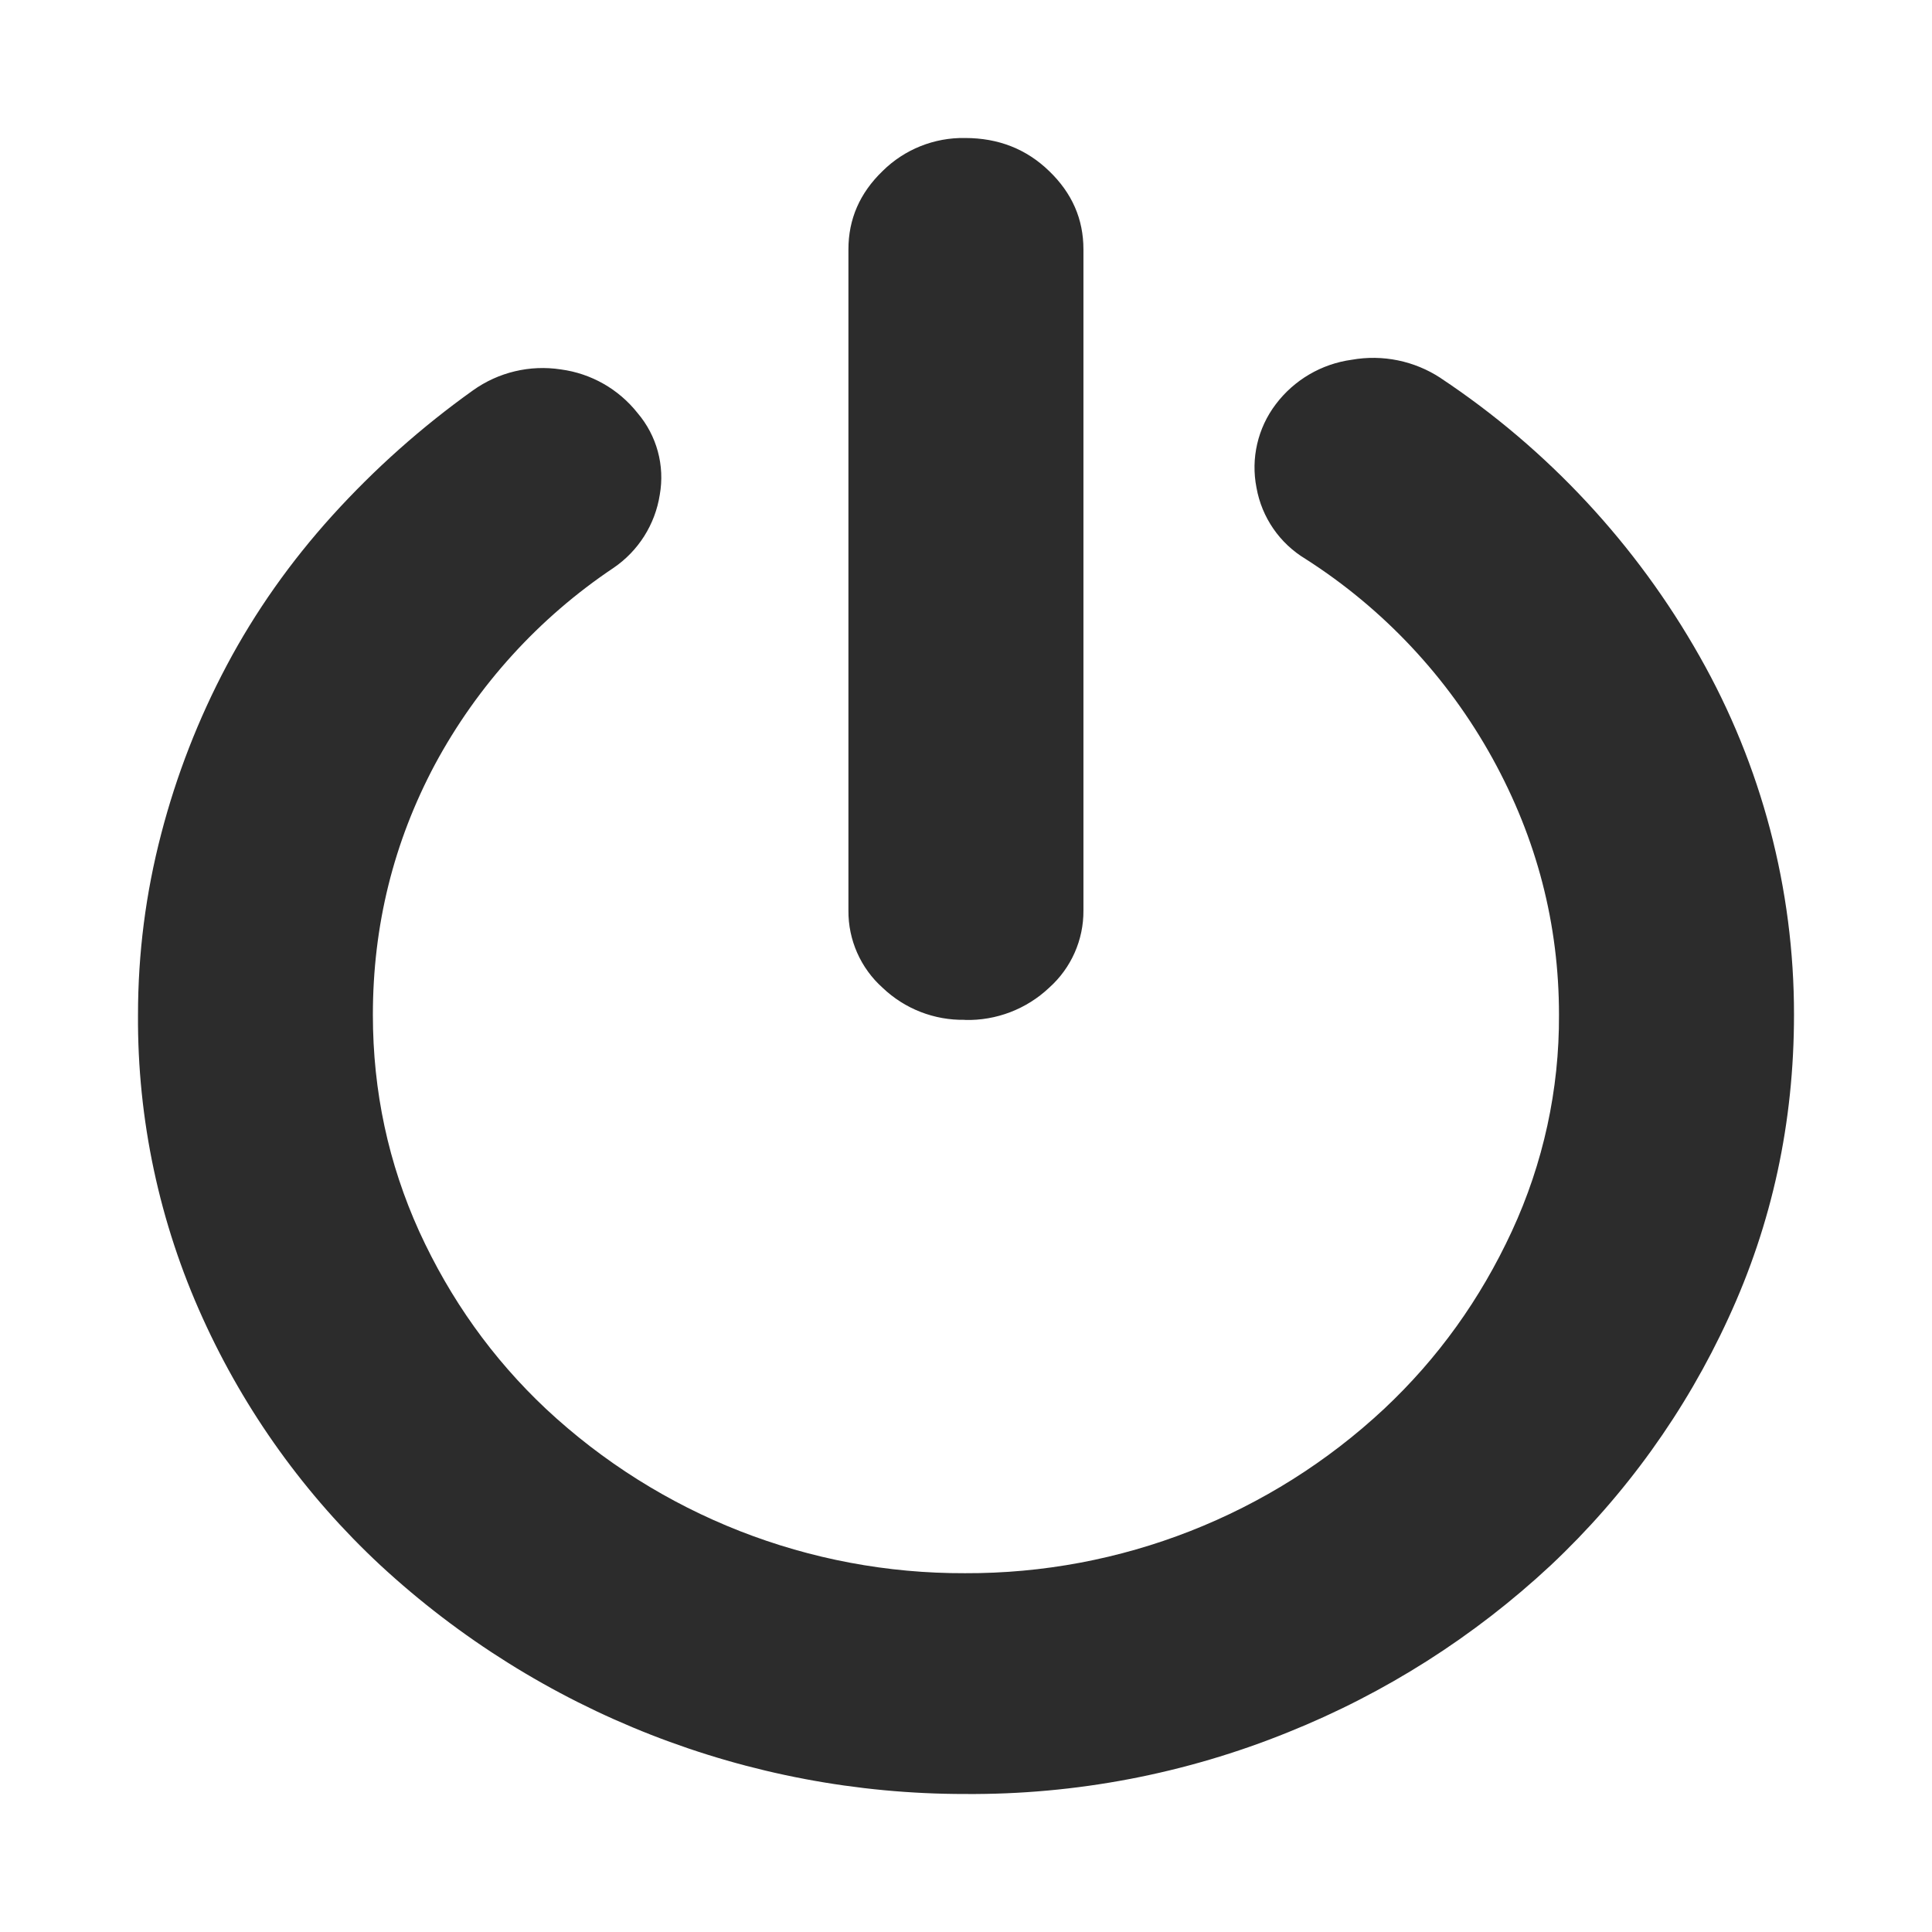
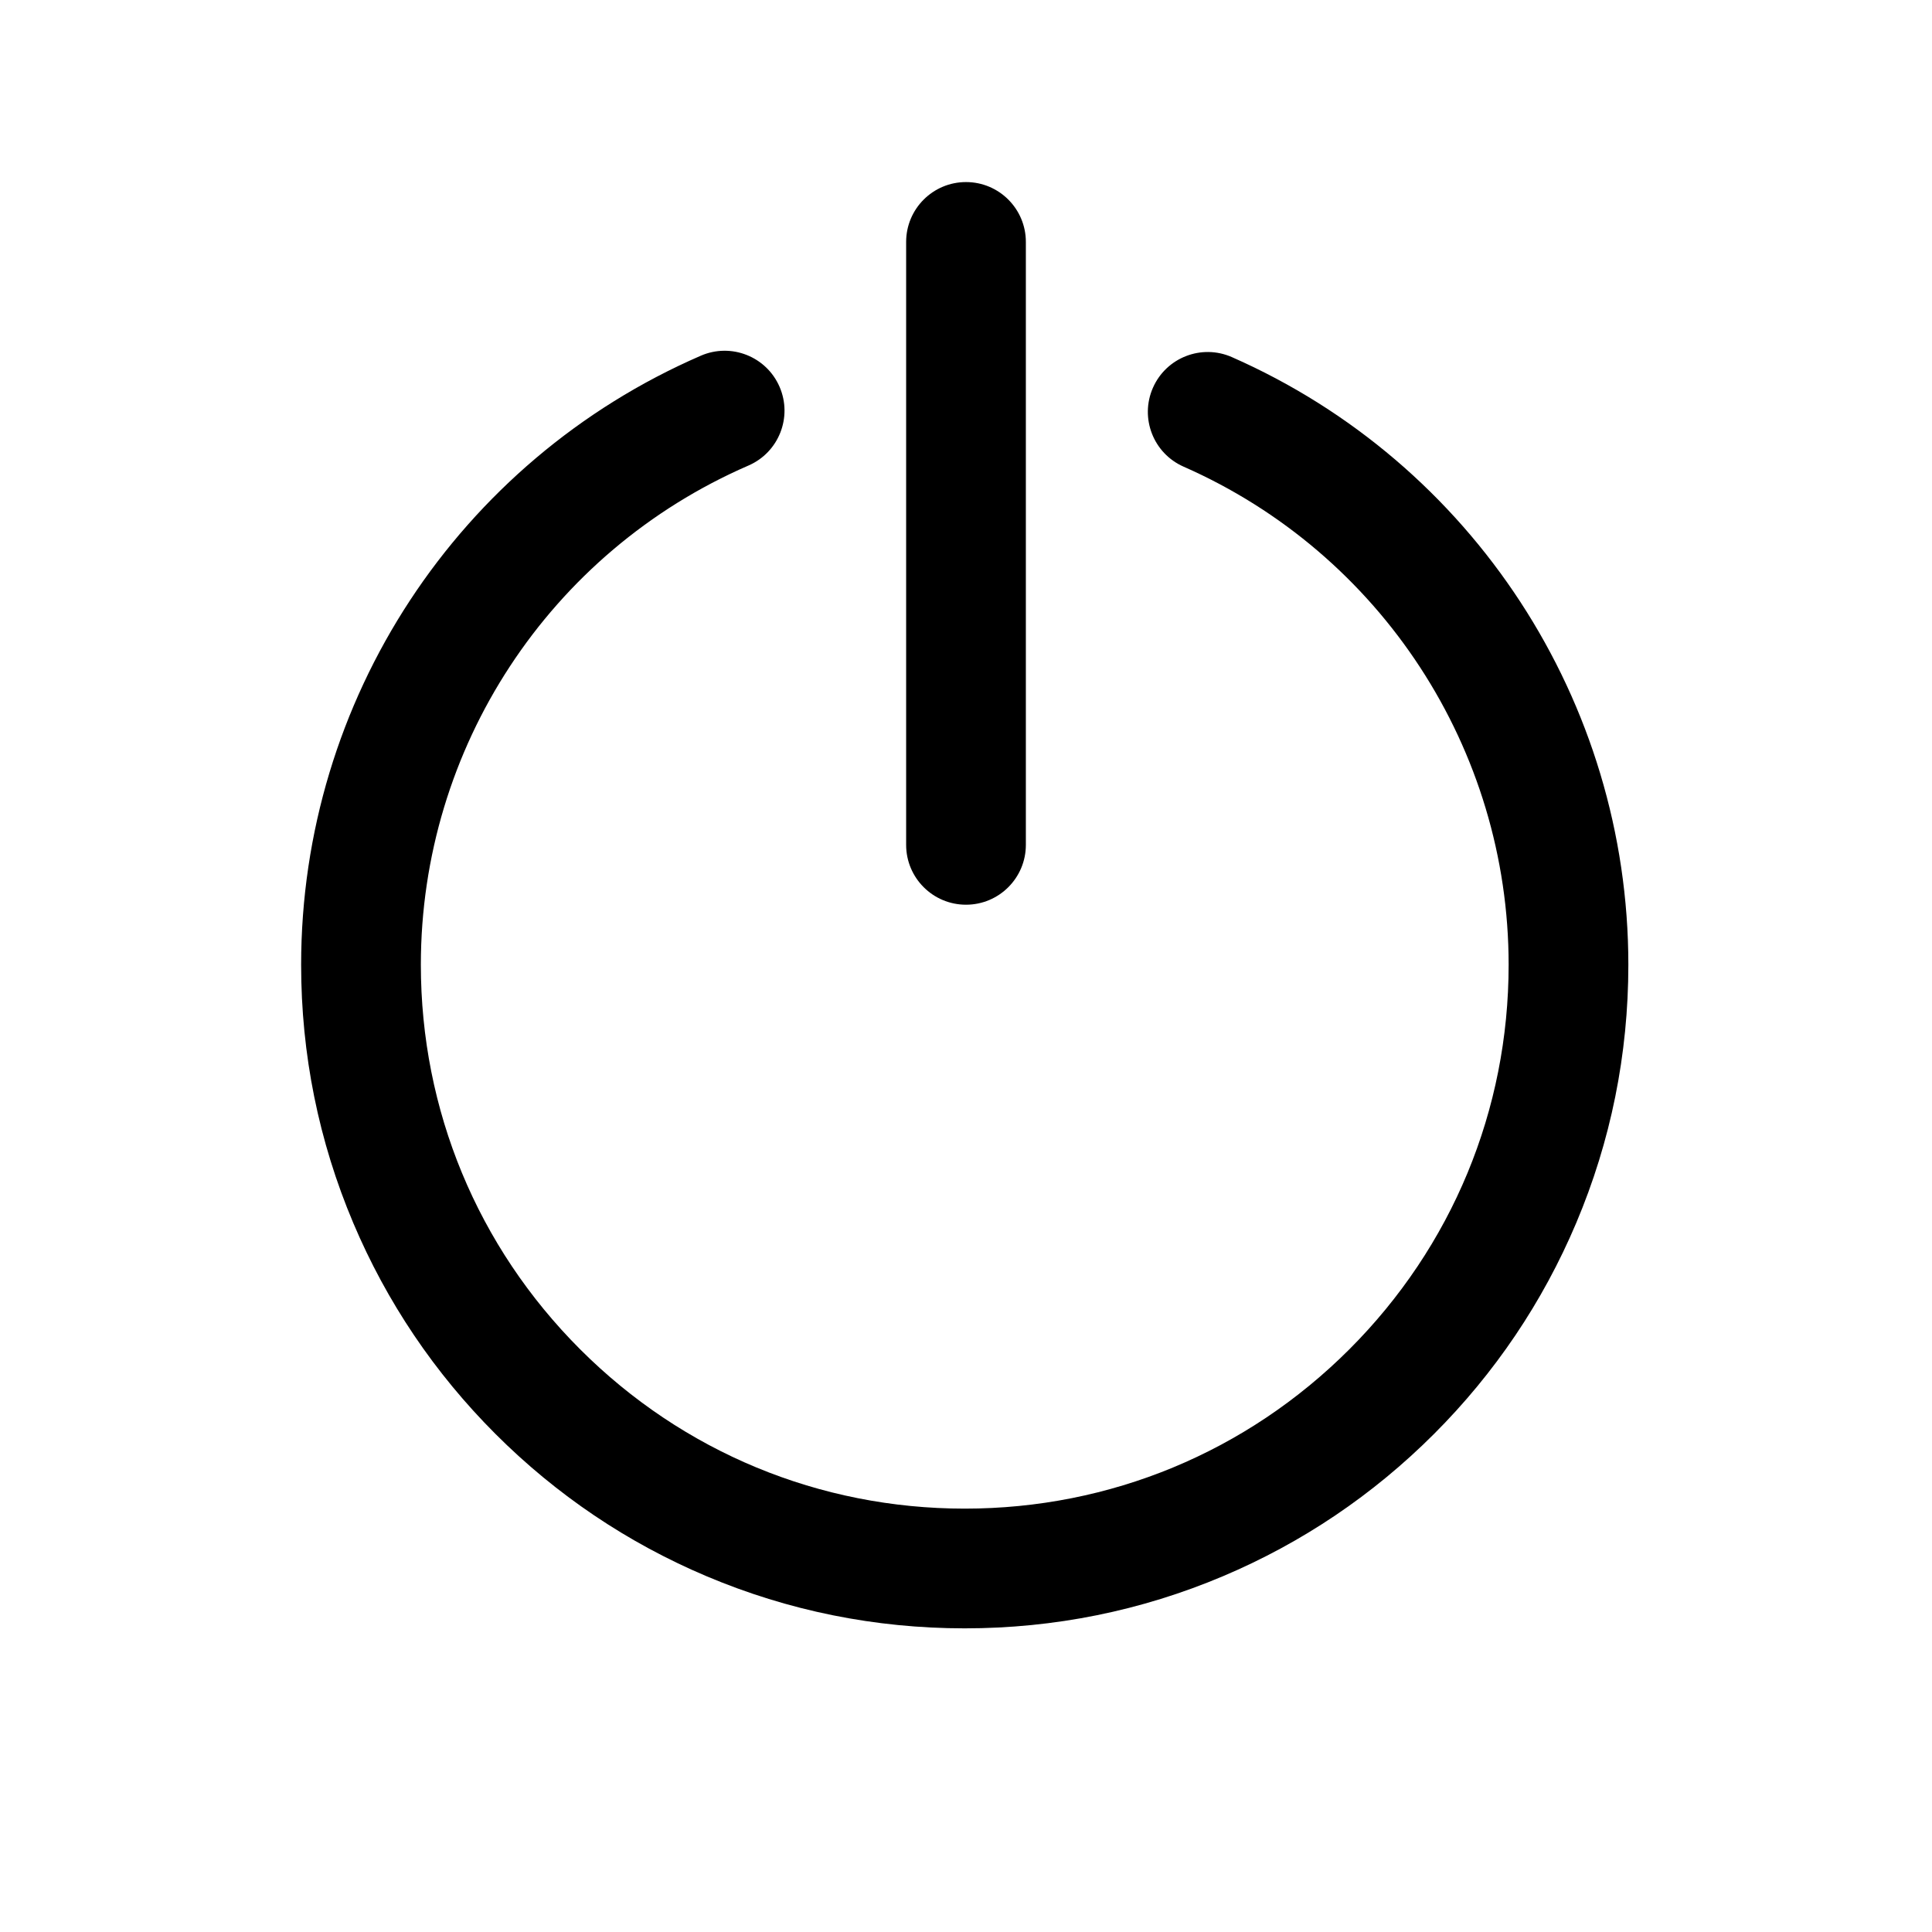
- <svg xmlns="http://www.w3.org/2000/svg" t="1785243641817" class="icon" viewBox="0 0 1024 1024" version="1.1" p-id="31697" width="256" height="256">
-   <path d="M763.611 200.411a432.567 432.567 0 0 1 137.216 147.456A384.219 384.219 0 0 1 950.857 537.819c0 57.125-11.63 110.811-34.816 160.914a420.571 420.571 0 0 1-94.135 130.926 449.975 449.975 0 0 1-139.264 88.503 447.122 447.122 0 0 1-171.154 32.695 456.192 456.192 0 0 1-309.906-121.271 410.185 410.185 0 0 1-94.135-130.926A382.537 382.537 0 0 1 73.143 537.819c0-32.475 4.096-64.439 12.288-95.817a410.331 410.331 0 0 1 34.816-89.454c14.994-28.233 33.646-54.711 55.881-79.287a465.335 465.335 0 0 1 74.533-66.341 63.488 63.488 0 0 1 46.592-11.118 62.318 62.318 0 0 1 40.667 23.113 52.59 52.59 0 0 1 11.776 43.301 57.637 57.637 0 0 1-24.503 38.766 291.84 291.84 0 0 0-94.647 104.155c-21.943 41.179-32.914 85.431-32.914 132.754 0 40.594 8.265 78.848 24.576 114.834 16.384 35.84 38.766 67.291 67.145 93.989a323.584 323.584 0 0 0 222.135 87.113 323.511 323.511 0 0 0 222.135-87.113c28.526-26.77 50.981-58.075 67.657-94.062a269.605 269.605 0 0 0 25.015-114.834c0-47.909-11.703-93.184-35.255-135.899A294.034 294.034 0 0 0 691.931 296.229a55.369 55.369 0 0 1-25.966-37.742 55.442 55.442 0 0 1 10.24-44.251 60.709 60.709 0 0 1 40.229-23.552 65.097 65.097 0 0 1 47.104 9.655zM511.415 540.526a61.44 61.44 0 0 1-43.593-16.969 54.345 54.345 0 0 1-18.139-41.033v-350.354c0-16.018 5.998-29.842 18.139-41.545A60.562 60.562 0 0 1 511.488 73.143c17.701 0 32.549 5.851 44.617 17.554 12.142 11.703 18.139 25.454 18.139 41.472v350.354a54.345 54.345 0 0 1-18.139 40.96 62.683 62.683 0 0 1-44.617 17.115z" fill="#2c2c2c" p-id="31698" />
+ <svg xmlns="http://www.w3.org/2000/svg" t="1785302095723" class="icon" viewBox="0 0 1024 1024" version="1.1" p-id="7527" width="256" height="256">
+   <path d="M652.899 189.266c-16.036-7.058-34.761 0.22-41.82 16.258-7.059 16.038 0.221 34.761 16.258 41.819 104.649 46.06 172.27 149.682 172.27 263.991 0 77-29.986 149.392-84.434 203.839s-126.839 84.434-203.839 84.434-149.393-29.986-203.84-84.434c-54.448-54.447-84.433-126.839-84.433-203.839 0-114.963 68.159-218.821 173.642-264.591 16.075-6.975 23.451-25.659 16.477-41.733-6.975-16.075-25.662-23.452-41.734-16.477-128.688 55.837-211.839 182.544-211.839 322.8 0 47.469 9.304 93.535 27.653 136.917 17.717 41.887 43.073 79.499 75.365 111.791 32.292 32.291 69.903 57.647 111.791 75.364 43.383 18.35 89.449 27.653 136.918 27.653 47.468 0 93.535-9.304 136.917-27.653 41.888-17.717 79.499-43.073 111.791-75.364 32.291-32.292 57.647-69.904 75.364-111.791 18.35-43.383 27.653-89.448 27.653-136.917 0.001-139.458-82.493-265.877-210.16-322.067z" fill="" p-id="7528" />
+   <path d="M512 479.517c17.522 0 31.727-14.205 31.727-31.727V128.228c0-17.522-14.204-31.727-31.727-31.727s-31.727 14.205-31.727 31.727V447.79c0 17.522 14.205 31.727 31.727 31.727z" fill="" p-id="7529" />
</svg>
